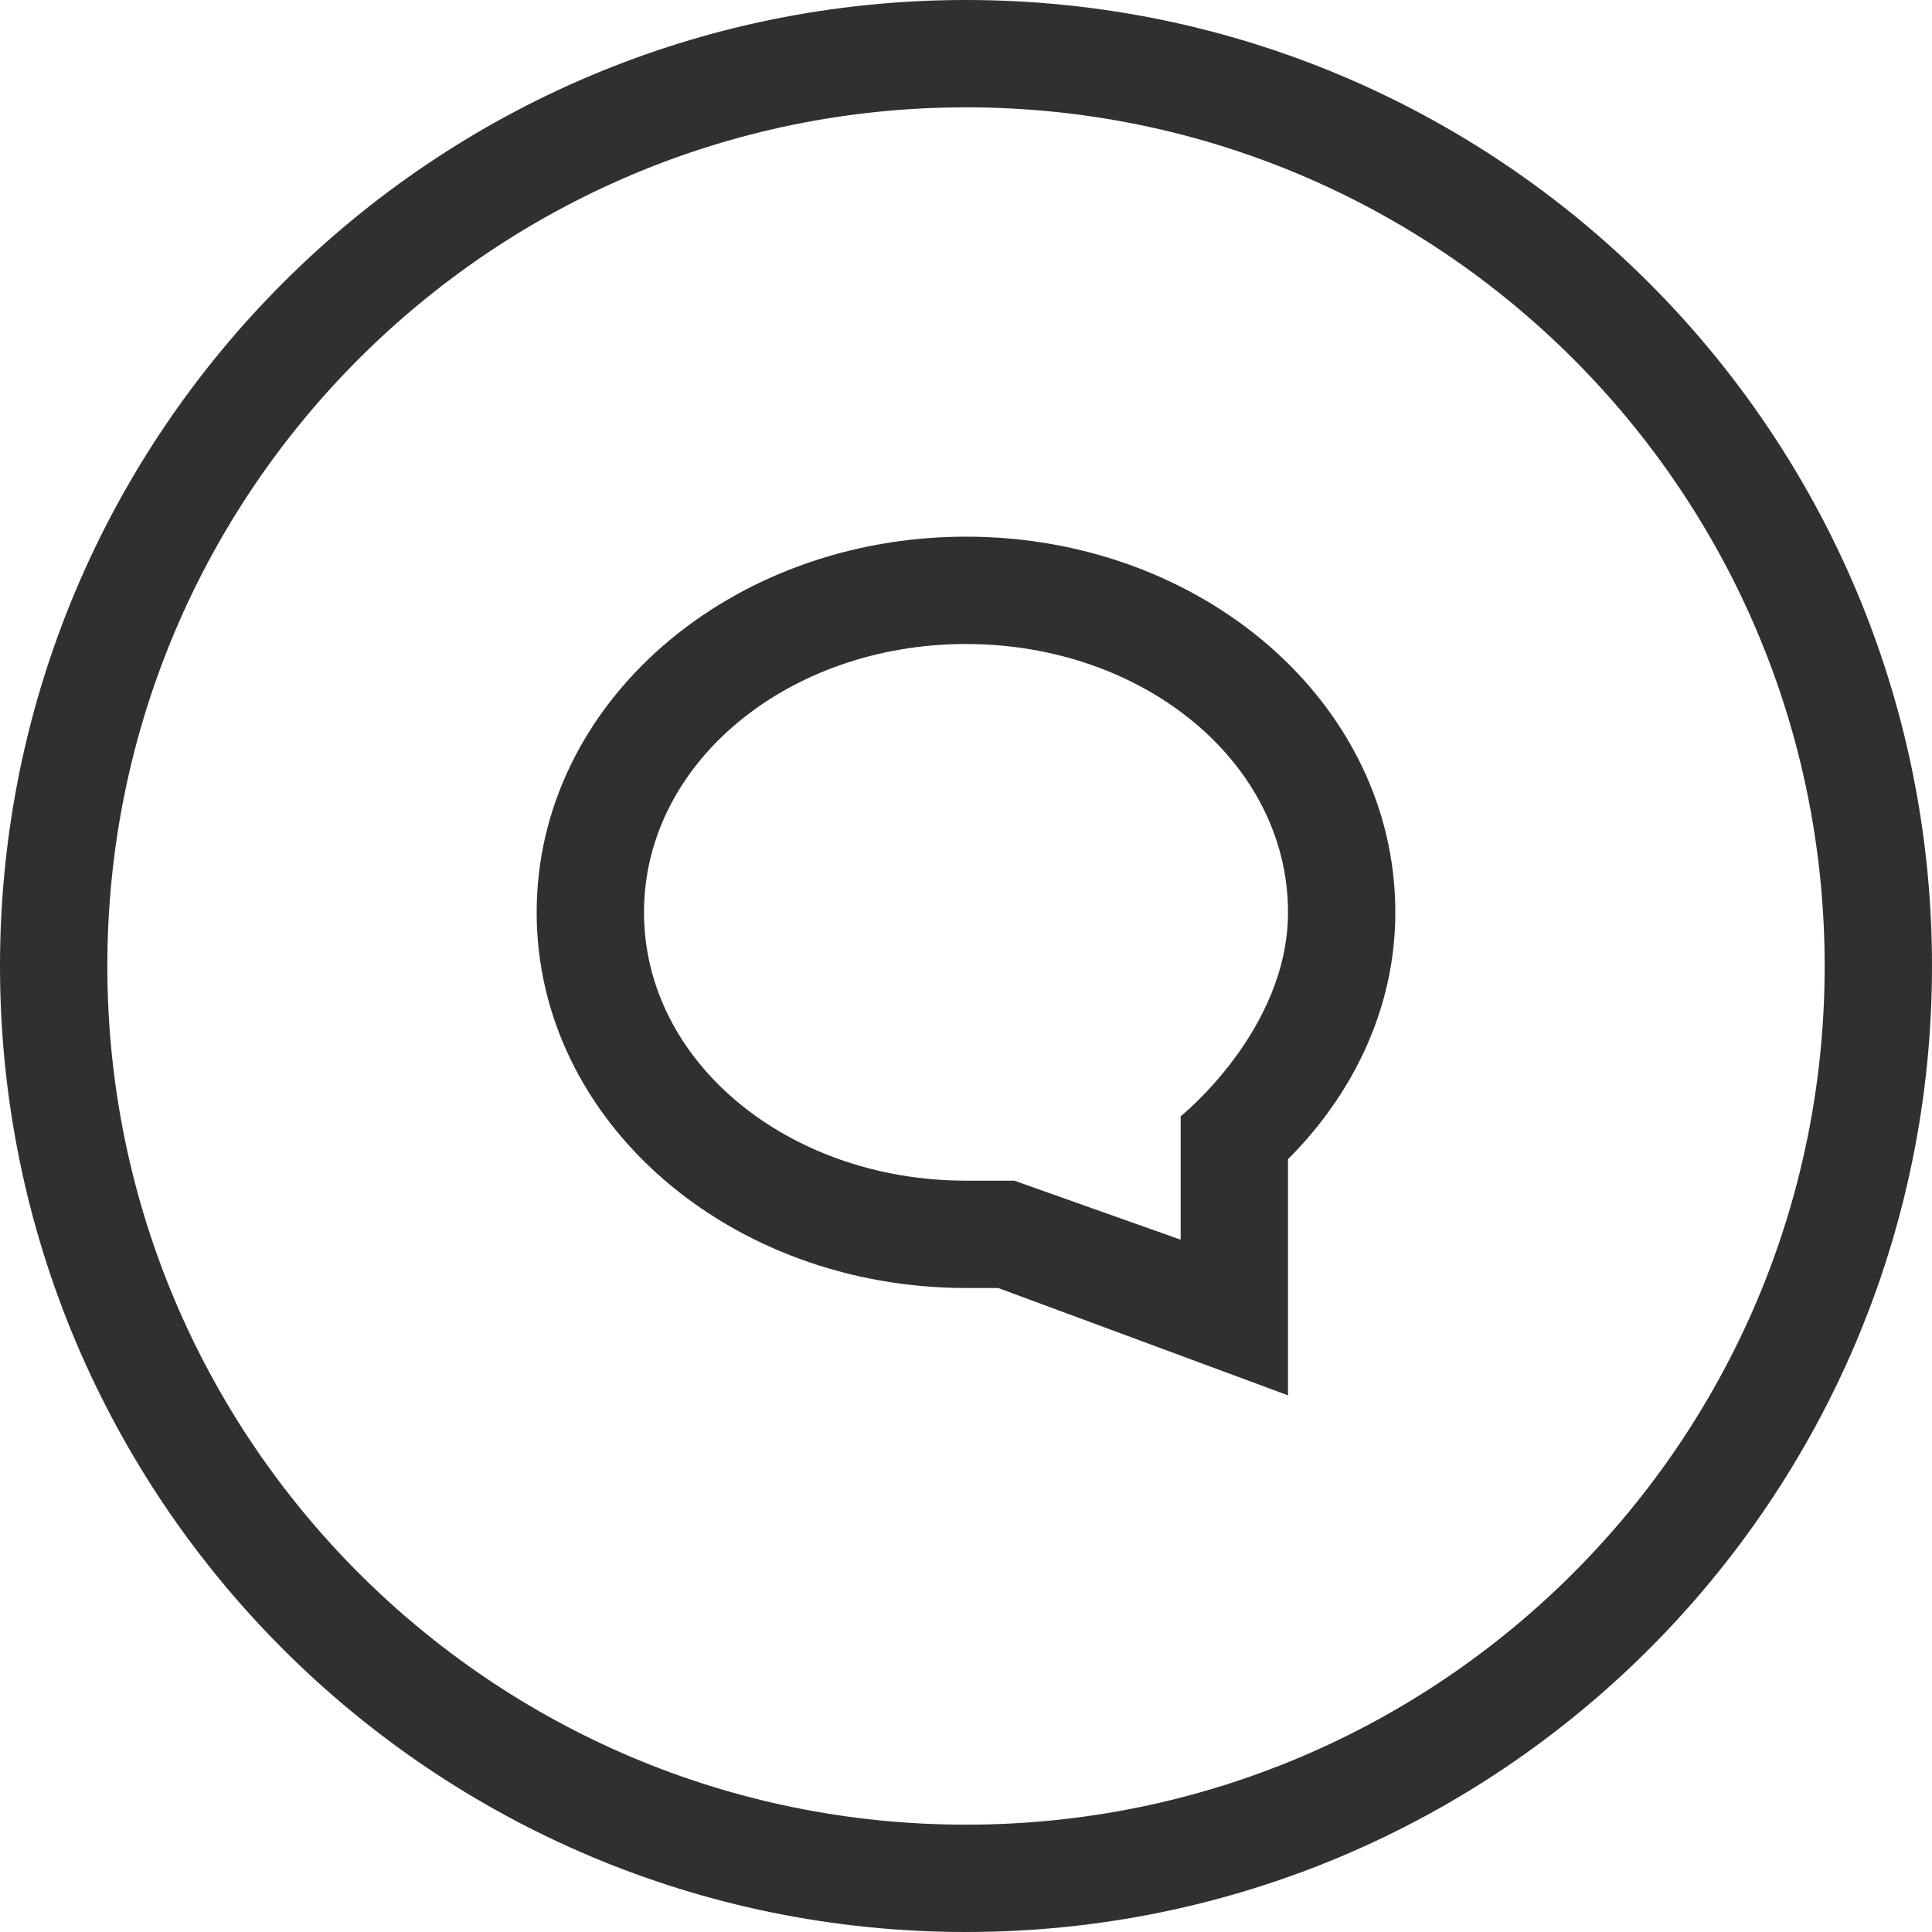
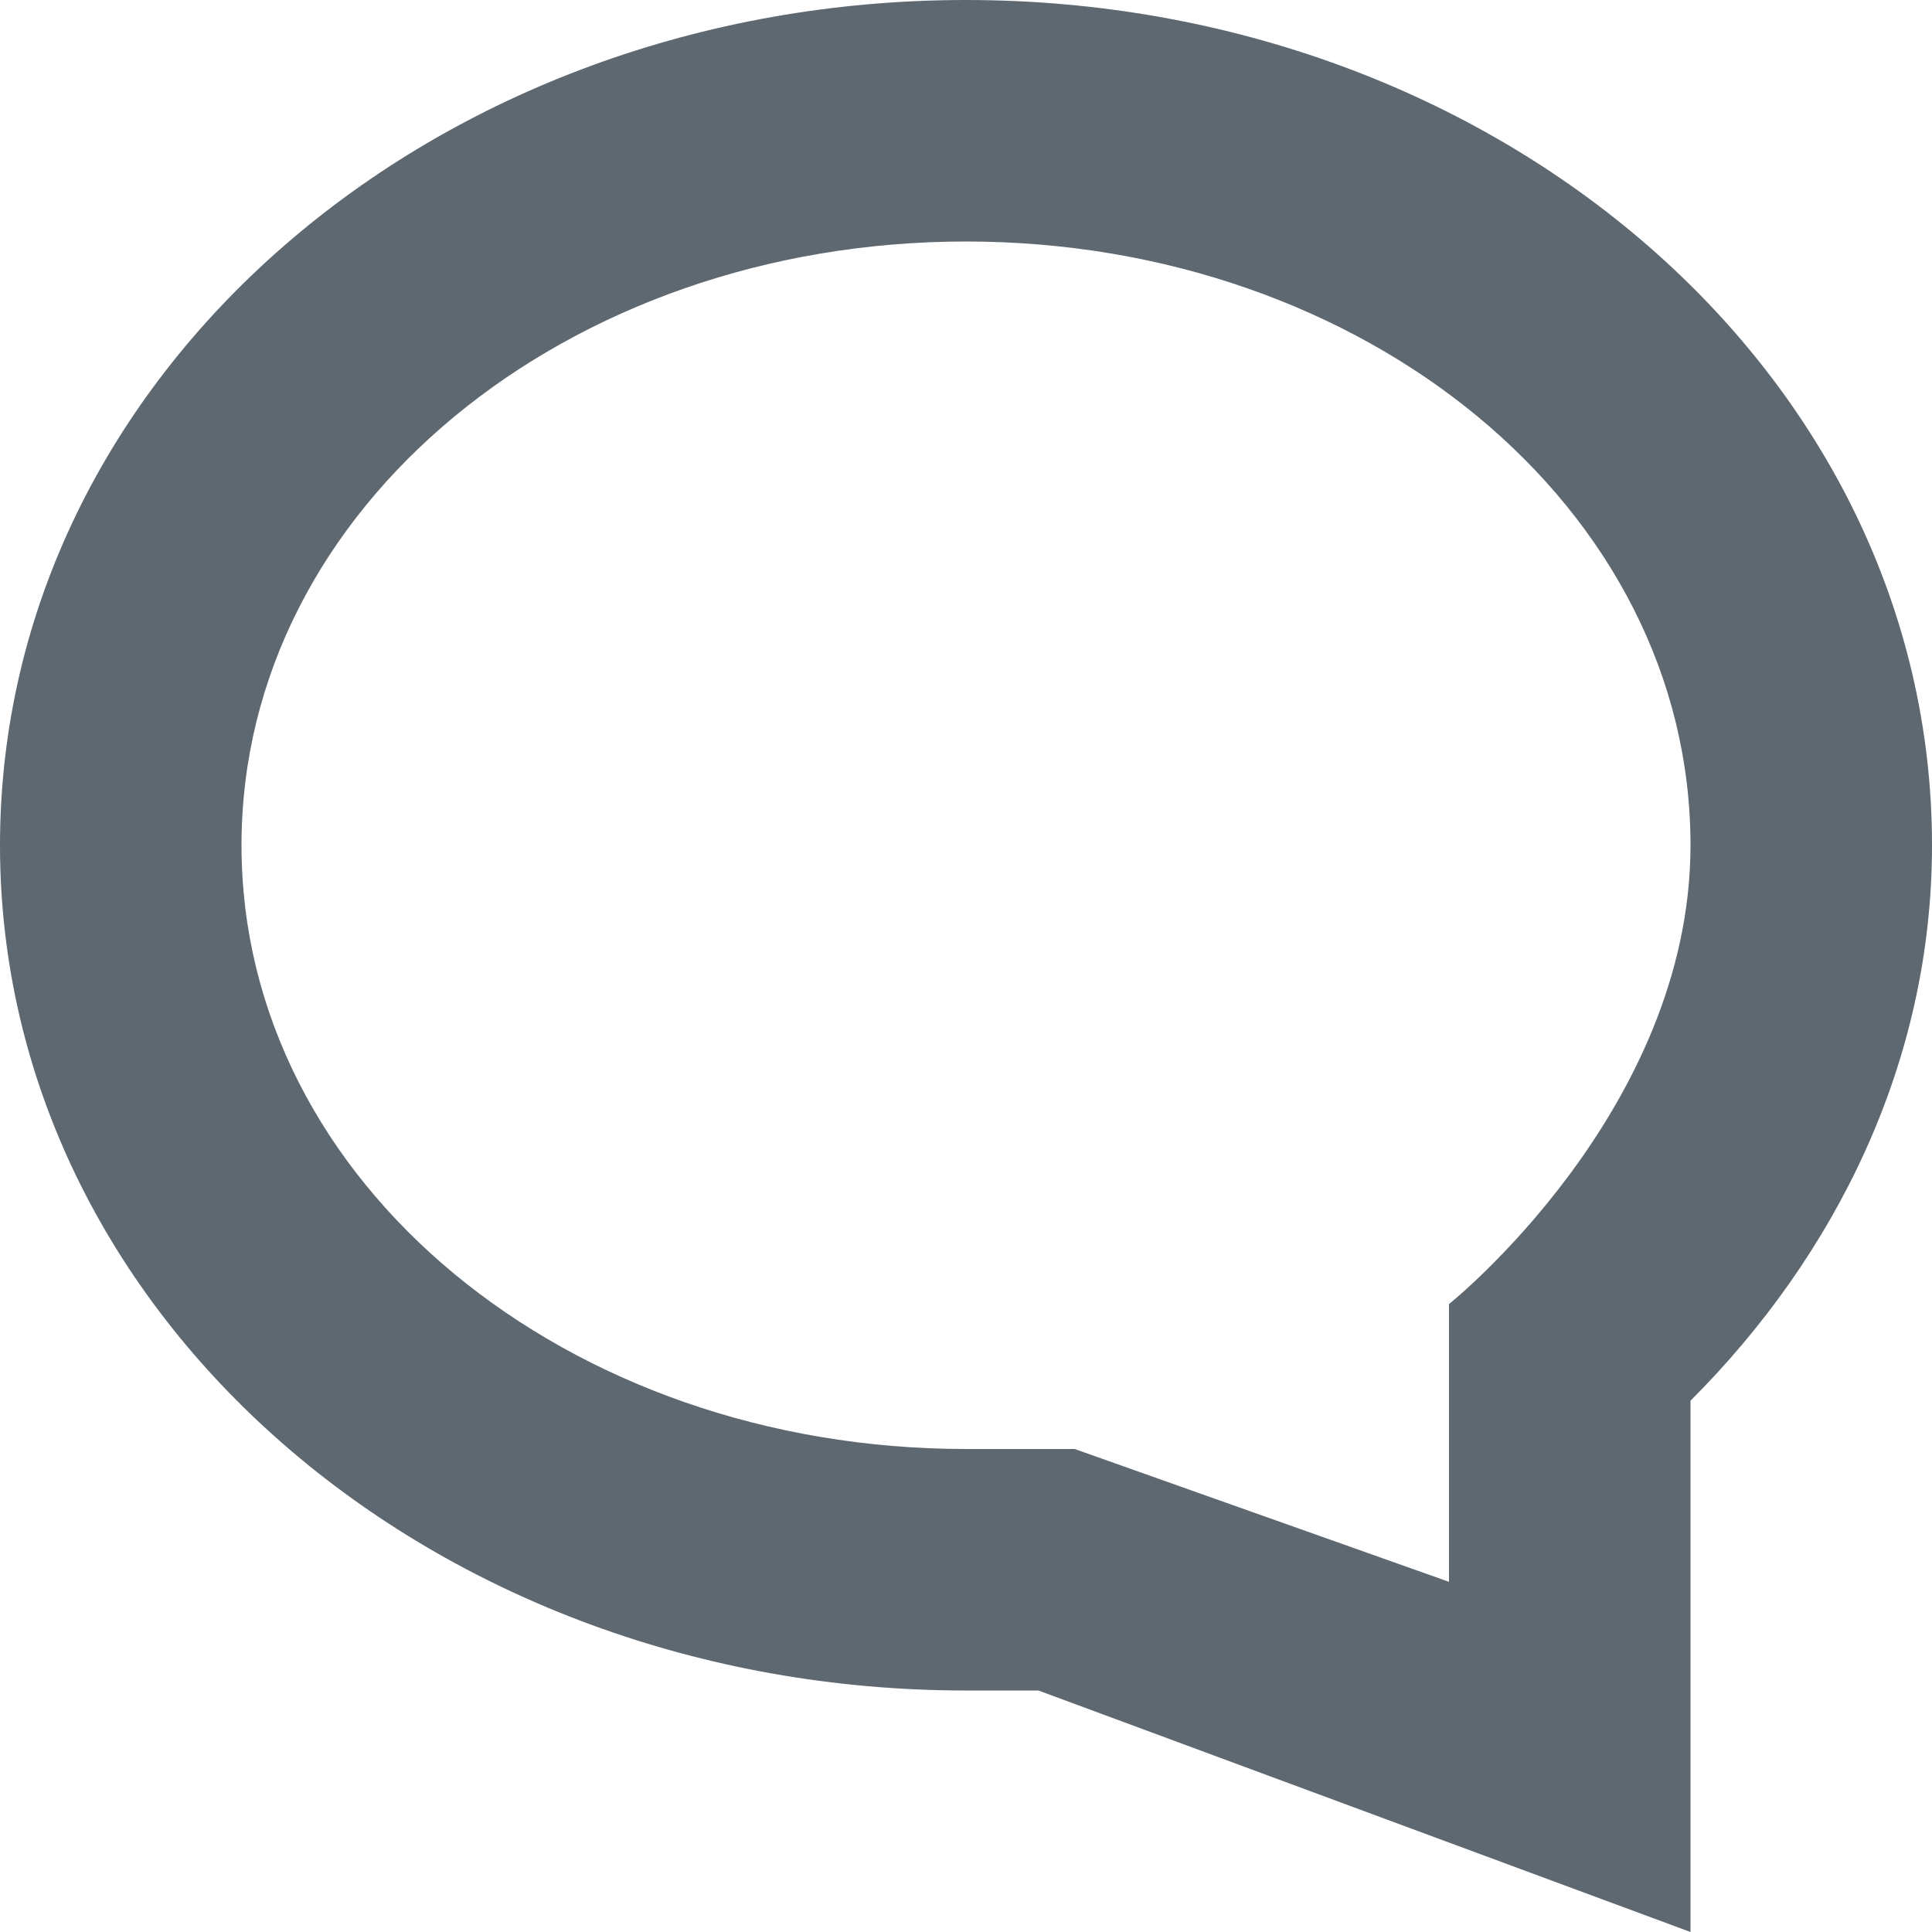
- <svg xmlns="http://www.w3.org/2000/svg" width="36px" height="36px" viewBox="0 0 36 36" version="1.1">
-   <g id="Page-1" stroke="none" stroke-width="1" fill="none" fill-rule="evenodd">
-     <g id="comment" transform="translate(1, 1)">
-       <path d="M17,9 C12.6,9 9,12.1 9,16 C9,19.9 12.6,23 17,23 L17.6,23 L23,25 L23,20.6 C24.2,19.4 25,17.8 25,16 C25,12.1 21.4,9 17,9 L17,9 Z M21,19.8 L21,22.1 L17.9,21 L17,21 C13.7,21 11,18.8 11,16 C11,13.2 13.7,11 17,11 C20.3,11 23,13.2 23,16 C23,18.2 21,19.8 21,19.8 L21,19.8 Z" id="Fill-160" fill="#303030" />
-       <path d="M0,17 C0,7.611 7.611,0 17,0 C26.389,0 34,7.611 34,17 C34,26.389 26.389,34 17,34 C7.611,34 0,26.389 0,17 L0,17 Z" id="Stroke-5528" stroke="#303030" stroke-width="2" />
-     </g>
-   </g>
+ <svg xmlns="http://www.w3.org/2000/svg" width="16" height="16" viewBox="0 0 16 16">
+   <path fill="#5D6871" fill-rule="evenodd" d="M15,7 C10.6,7 7,10.1 7,14 C7,17.9 10.6,21 15,21 L15.6,21 L21,23 L21,18.6 C22.2,17.4 23,15.8 23,14 C23,10.1 19.4,7 15,7 L15,7 Z M19,17.8 L19,20.1 L15.9,19 L15,19 C11.7,19 9,16.8 9,14 C9,11.2 11.7,9 15,9 C18.3,9 21,11.2 21,14 C21,16.2 19,17.8 19,17.8 L19,17.8 Z" transform="translate(-7 -7)" />
</svg>
